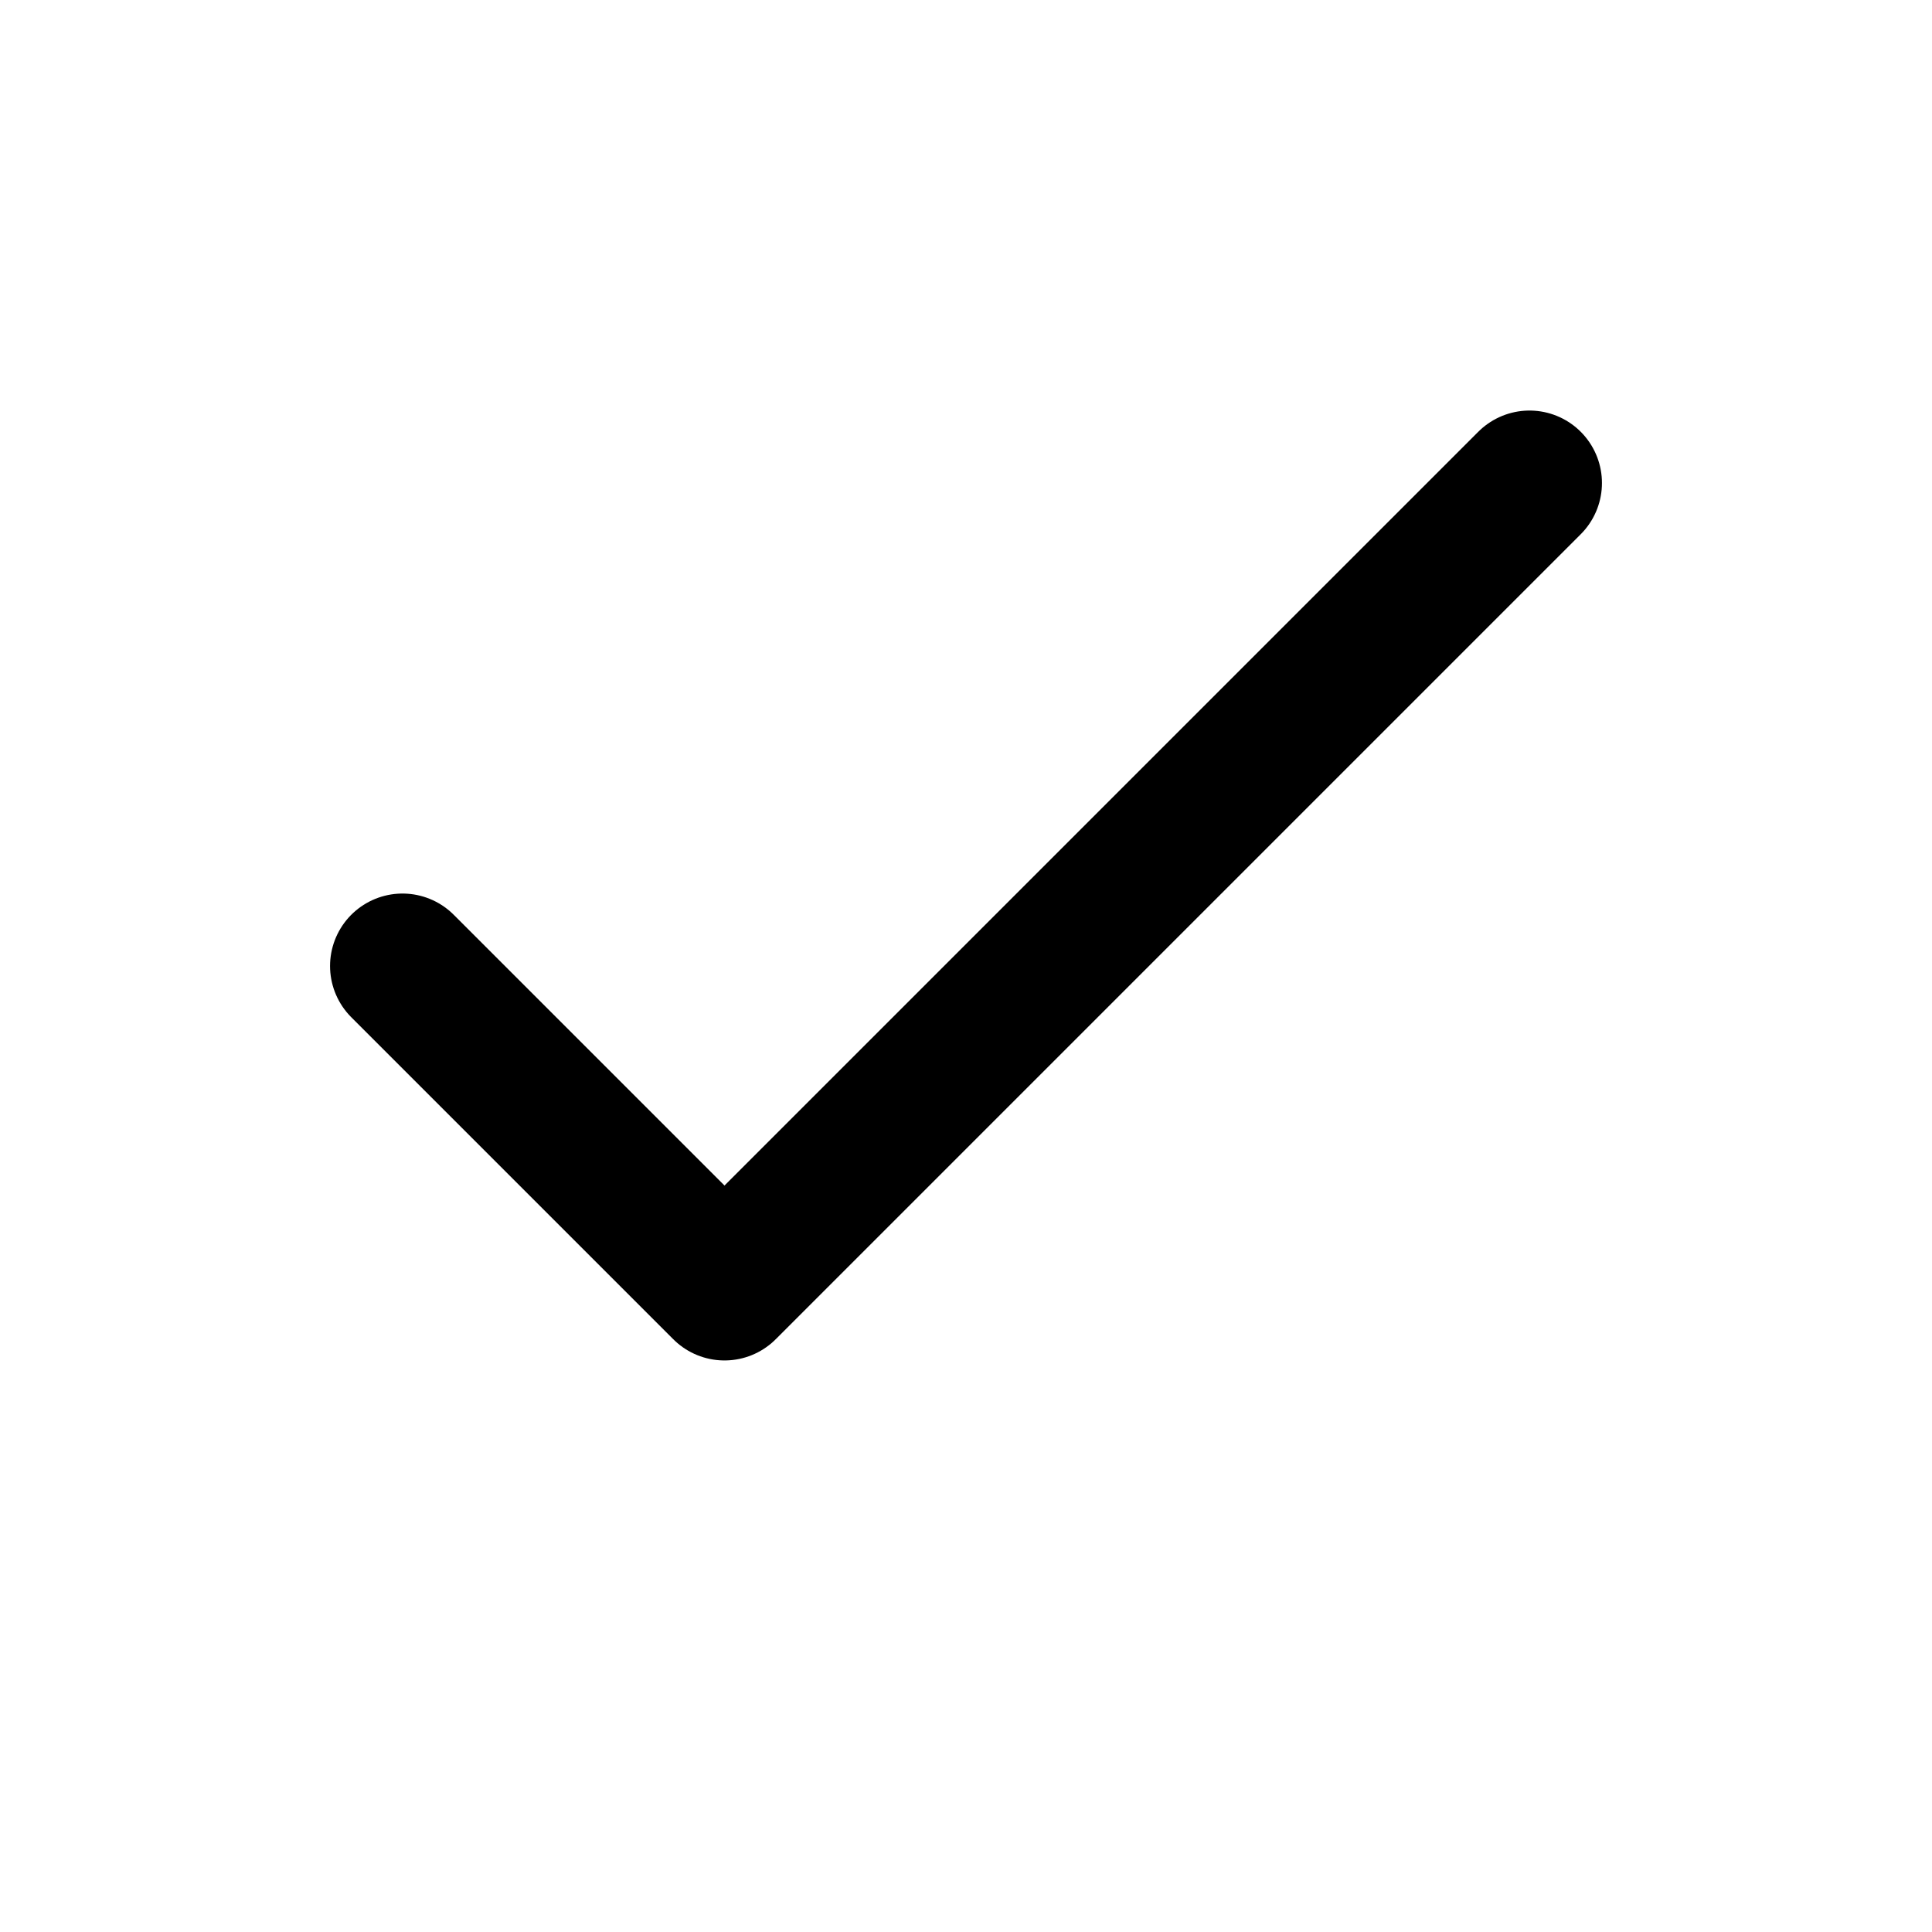
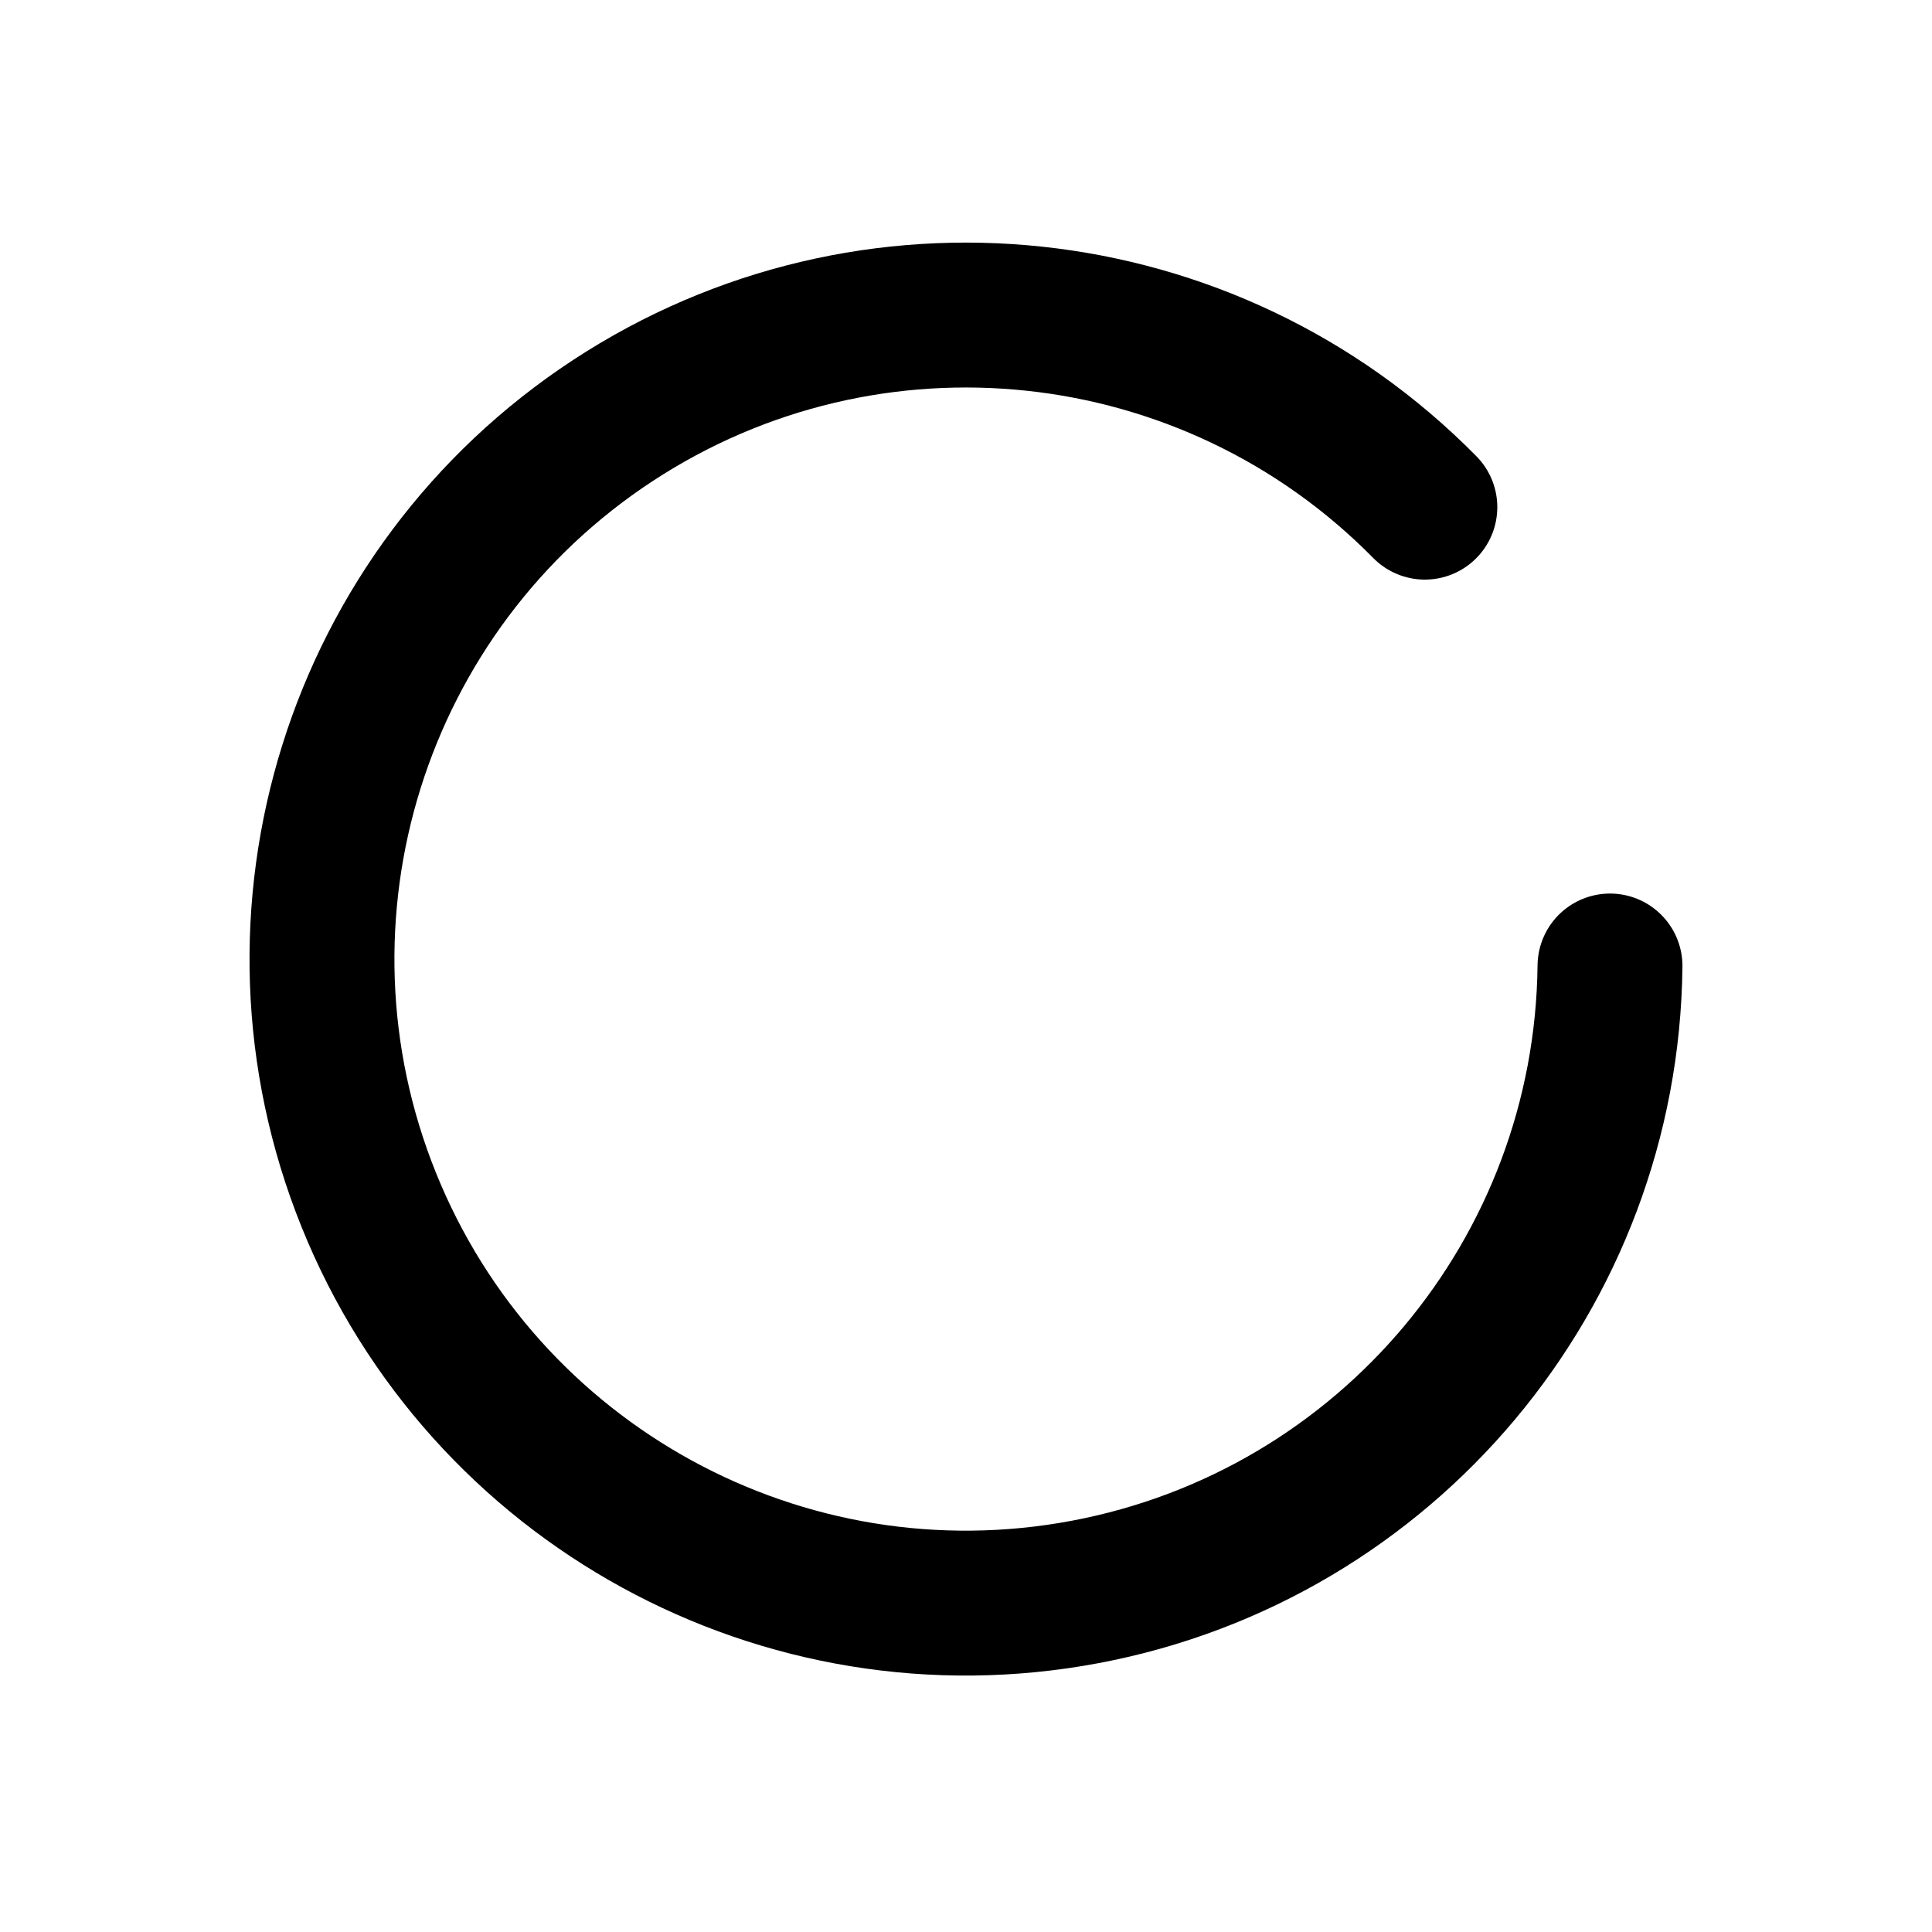
<svg xmlns="http://www.w3.org/2000/svg" viewBox="0 0 24 24" fill="none" stroke="currentColor" stroke-width="1.8" stroke-linecap="round" stroke-linejoin="round" role="img">
-   <path d="m5 12 4 4L19 6" />
+   <path d="M20 12a8 8 0 1 1-2.3-5.7" />
</svg>
